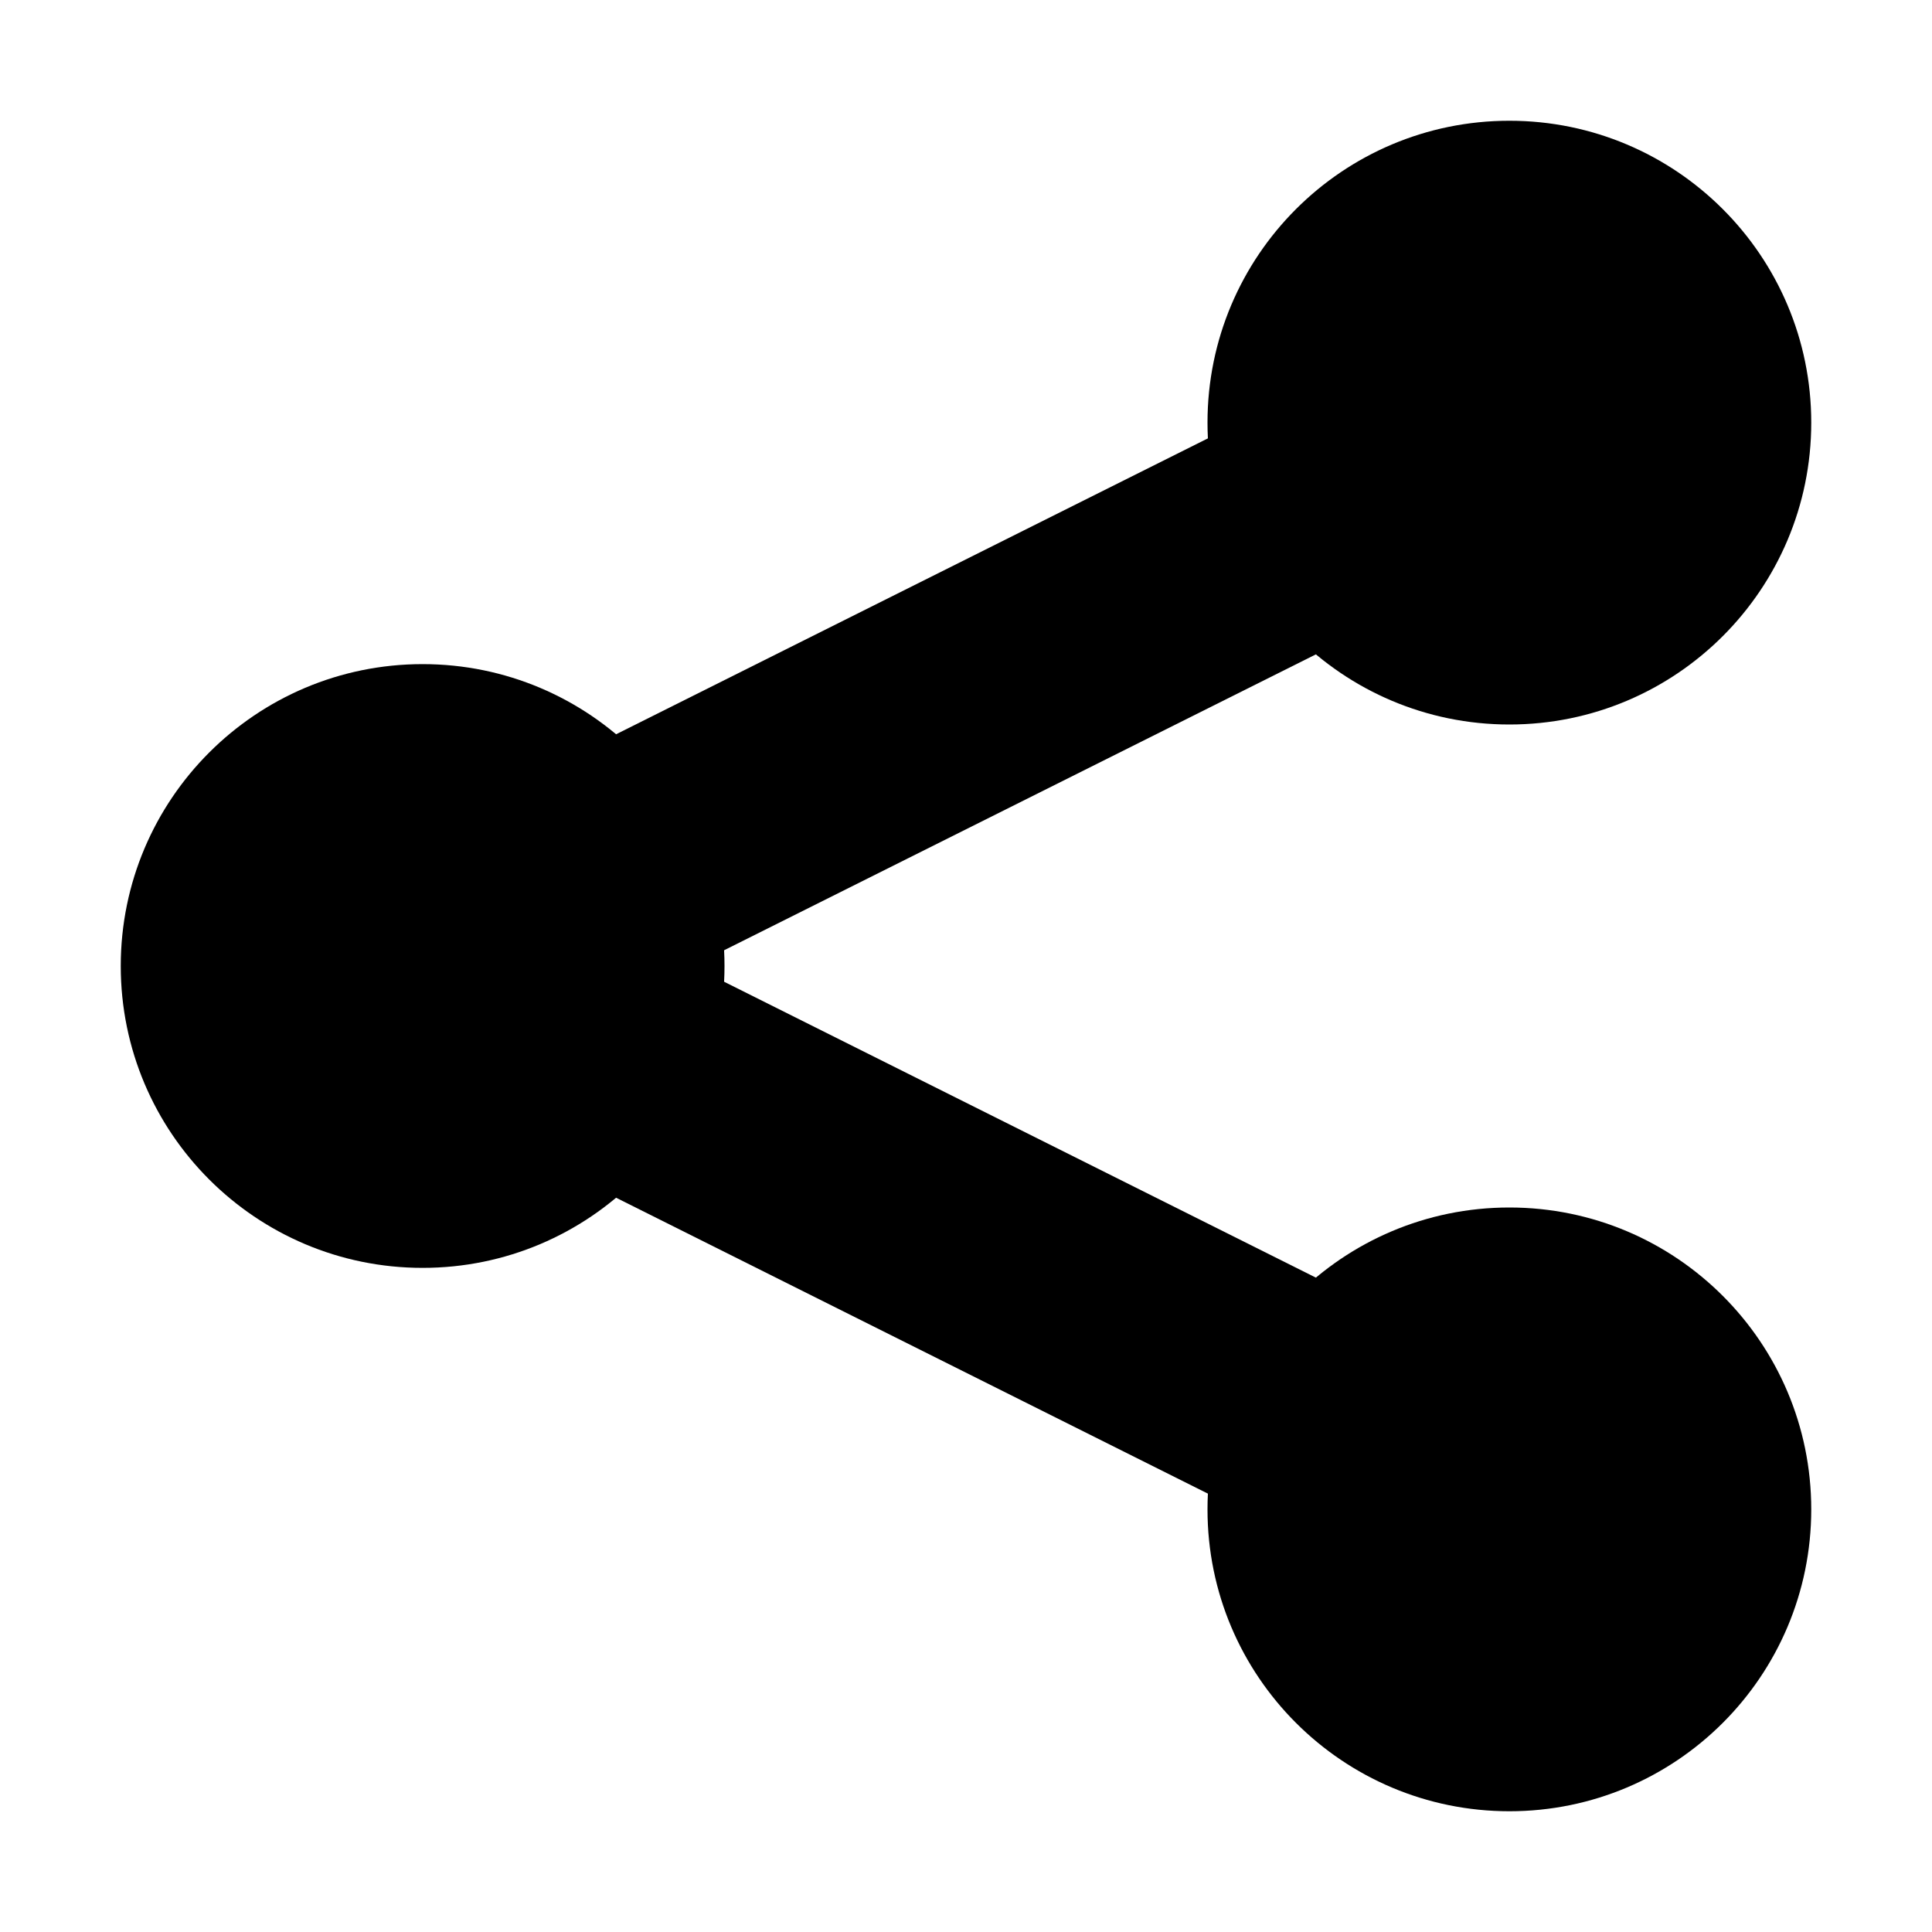
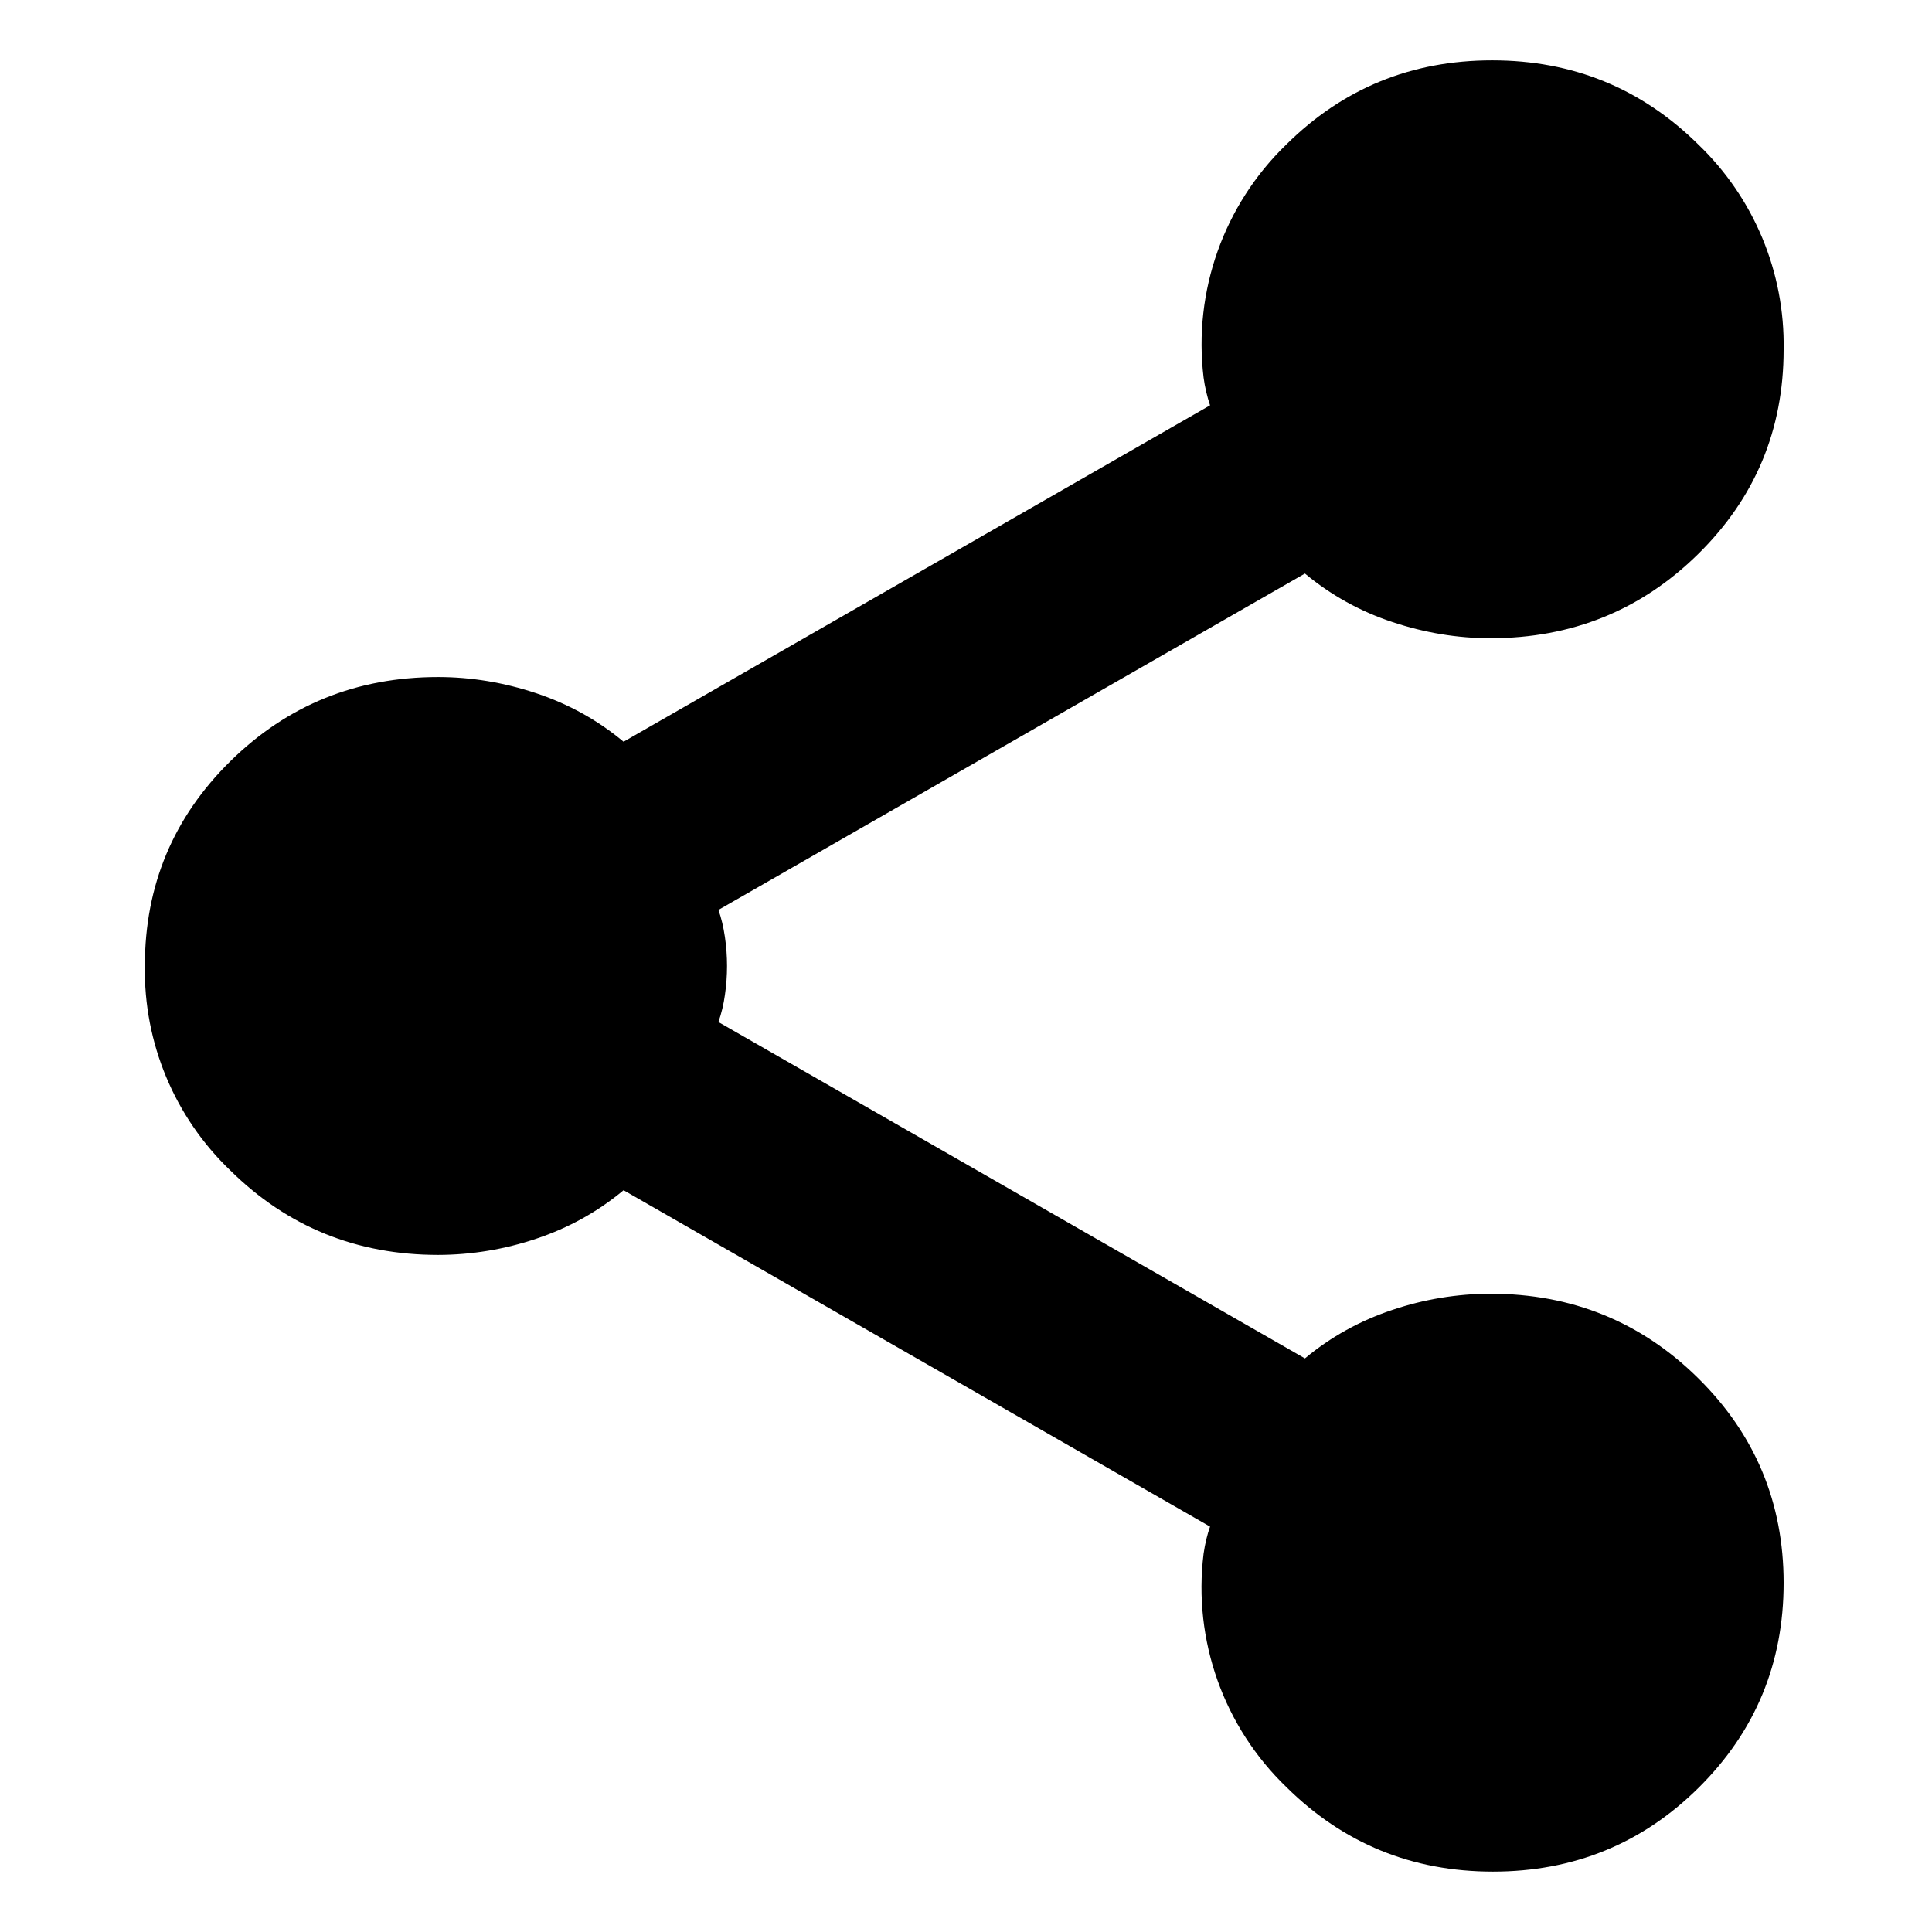
- <svg xmlns="http://www.w3.org/2000/svg" width="16" height="16" version="1.1" viewBox="0 0 16 16">
-   <circle cx="3.5" cy="8" r="2.5" />
-   <circle cx="12.5" cy="12.5" r="2.5" />
-   <circle cx="12.5" cy="3.5" r="2.5" />
-   <path d="m3.5 8 9 4.5m-9-4.5 9-4.5" fill="none" stroke="#000" stroke-width="2" />
+ <svg xmlns="http://www.w3.org/2000/svg" viewBox="0 0 16 16" height="16" width="16" xml:space="preserve" style="fill-rule:evenodd;clip-rule:evenodd;stroke-linejoin:round;stroke-miterlimit:2">
+   <path d="M18.13 22.45c-.937 0-1.734-.326-2.392-.977a3.21 3.21 0 0 1-.963-2.709c.017-.117.042-.221.075-.314l-6.8-3.9c-.3.25-.637.437-1.012.562A3.581 3.581 0 0 1 5.9 15.3c-.944 0-1.747-.326-2.408-.978a3.212 3.212 0 0 1-.992-2.375c0-.931.331-1.722.992-2.372.661-.65 1.464-.975 2.408-.975.383 0 .763.063 1.138.188.375.125.712.312 1.012.562l6.8-3.9a1.752 1.752 0 0 1-.075-.322 3.22 3.22 0 0 1 .958-2.701c.656-.651 1.451-.977 2.388-.977.936 0 1.733.326 2.392.978a3.22 3.22 0 0 1 .987 2.375c0 .931-.331 1.722-.992 2.372-.661.65-1.463.975-2.408.975-.383 0-.762-.063-1.137-.188A3.098 3.098 0 0 1 15.95 7.4l-6.8 3.9c.033.093.058.197.075.314a2.315 2.315 0 0 1 0 .672 1.644 1.644 0 0 1-.075.314l6.8 3.9c.3-.25.638-.437 1.013-.562a3.575 3.575 0 0 1 1.137-.188c.945 0 1.747.326 2.408.978.661.652.992 1.444.992 2.375s-.328 1.722-.983 2.372c-.655.65-1.451.975-2.387.975Z" style="fill-rule:nonzero" transform="matrix(.71429 0 0 .71429 -.586 -.536)" />
</svg>
